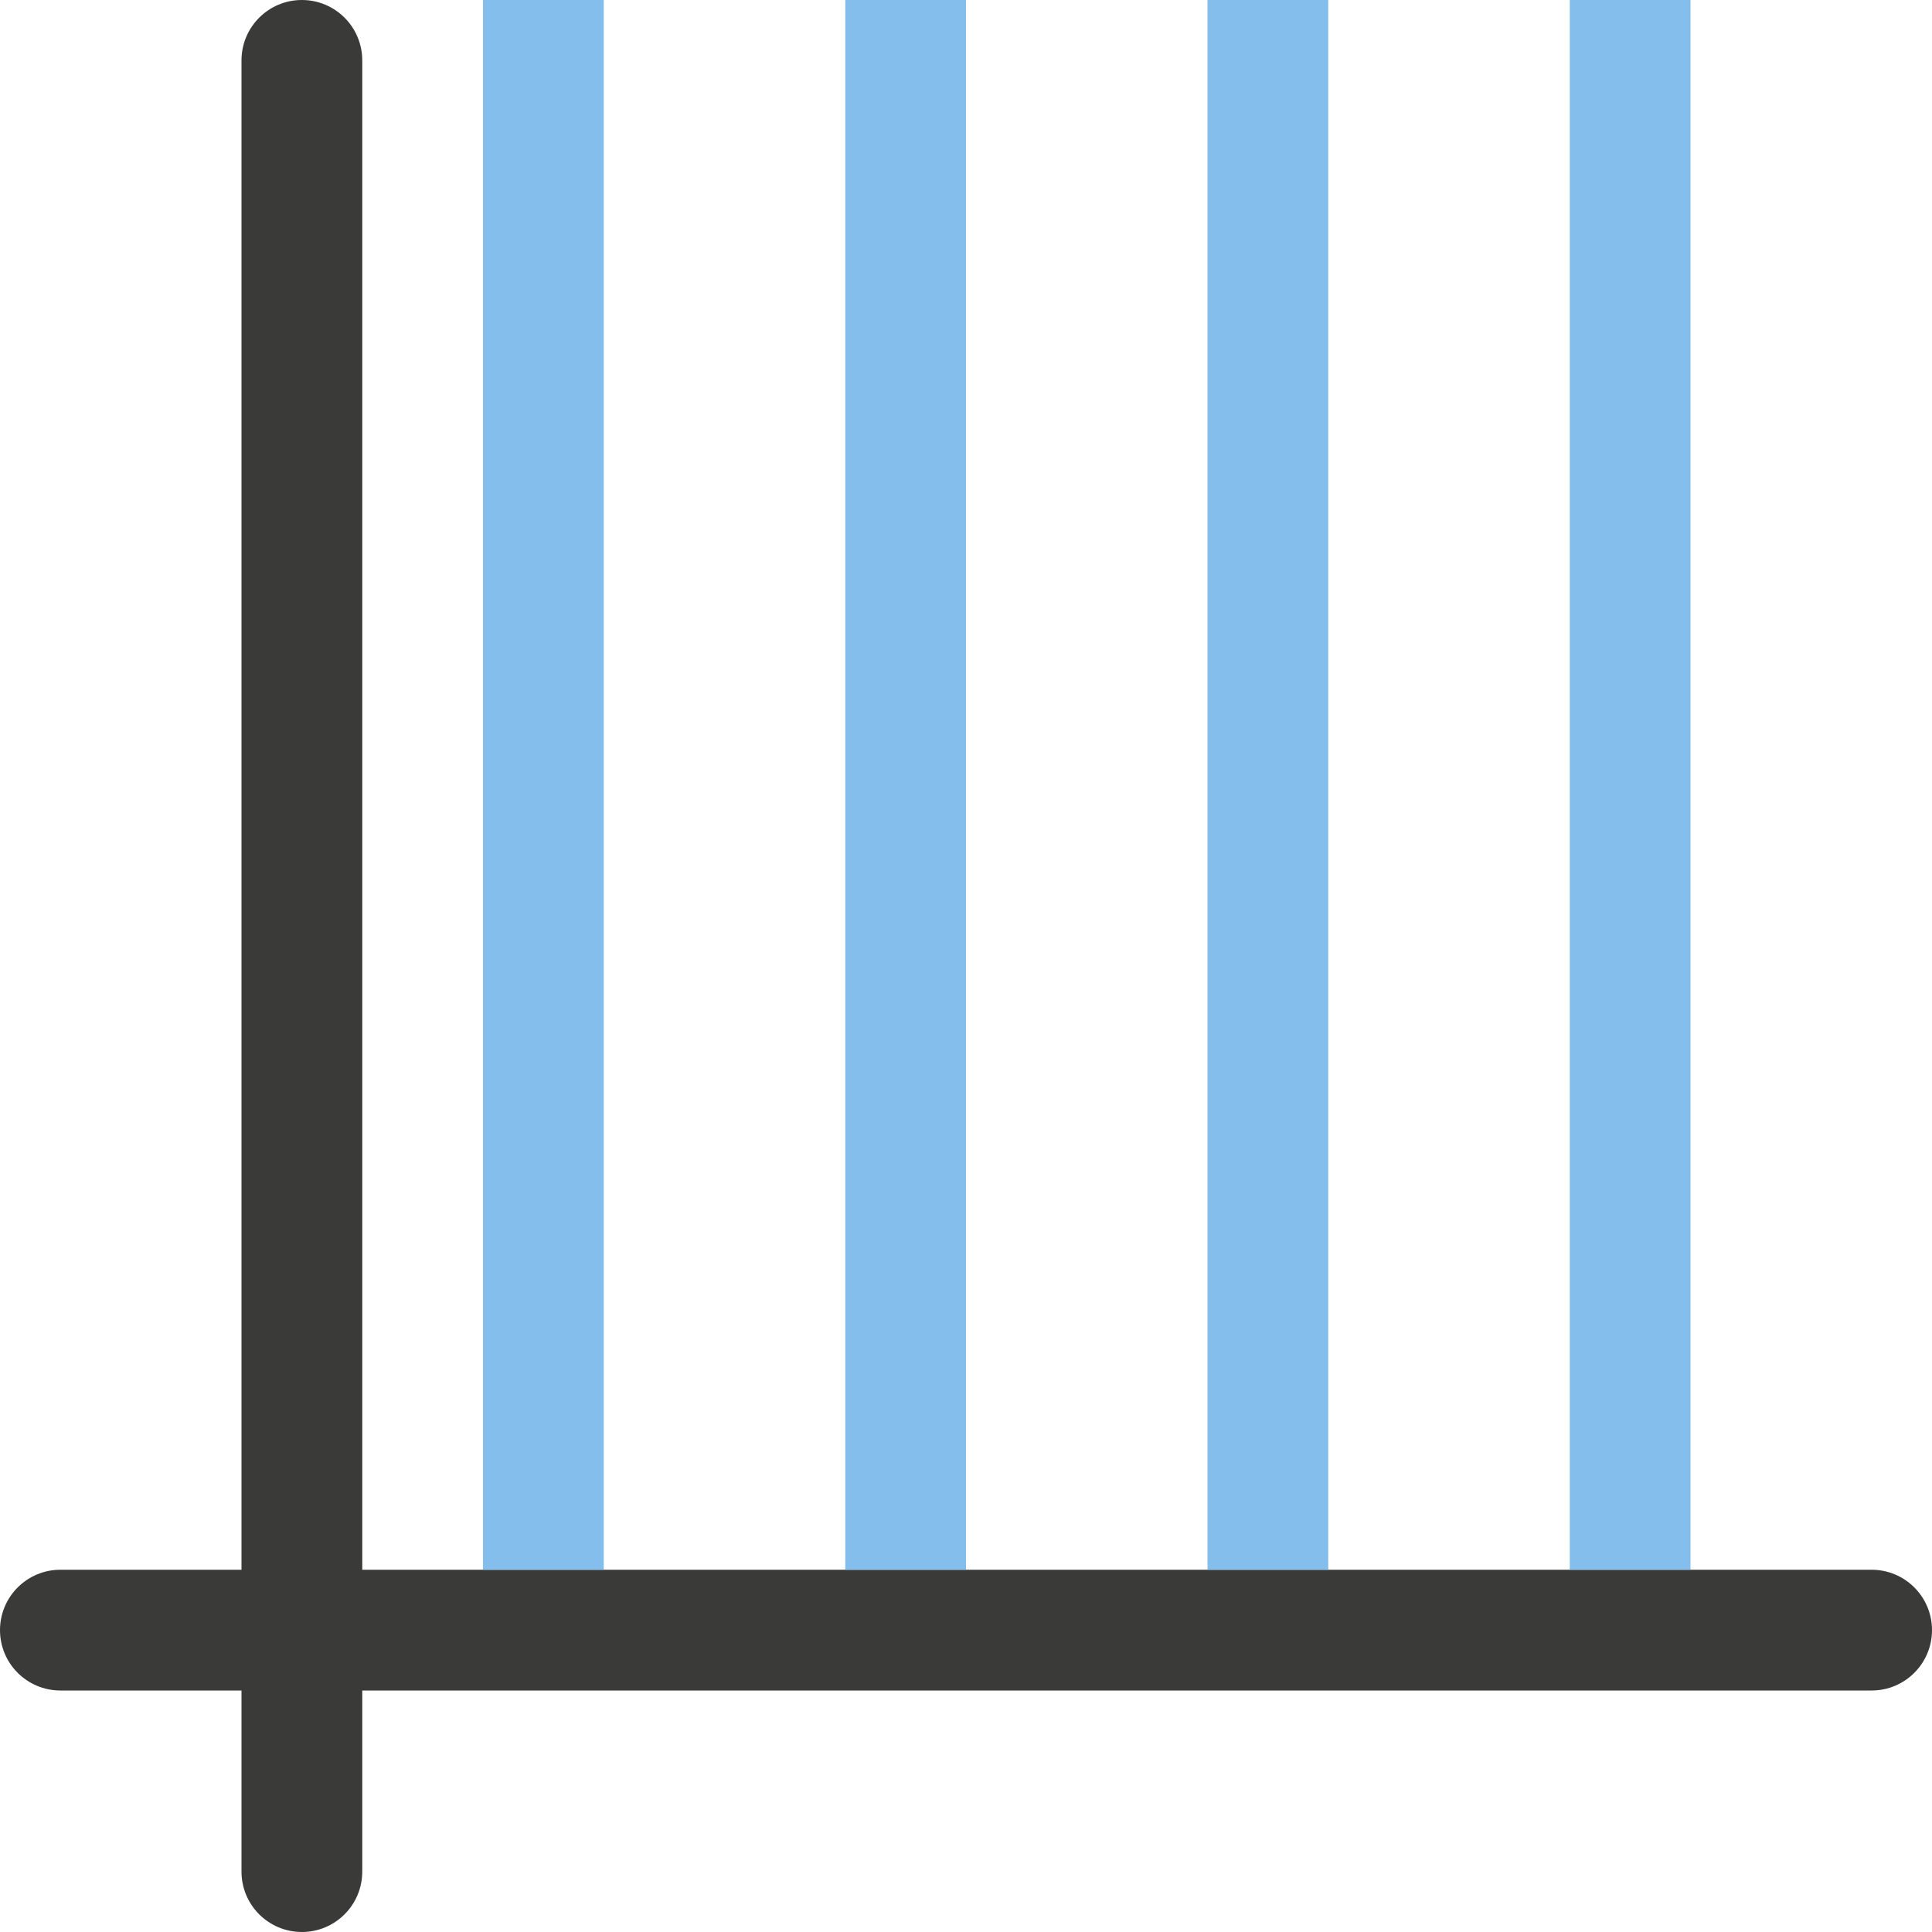
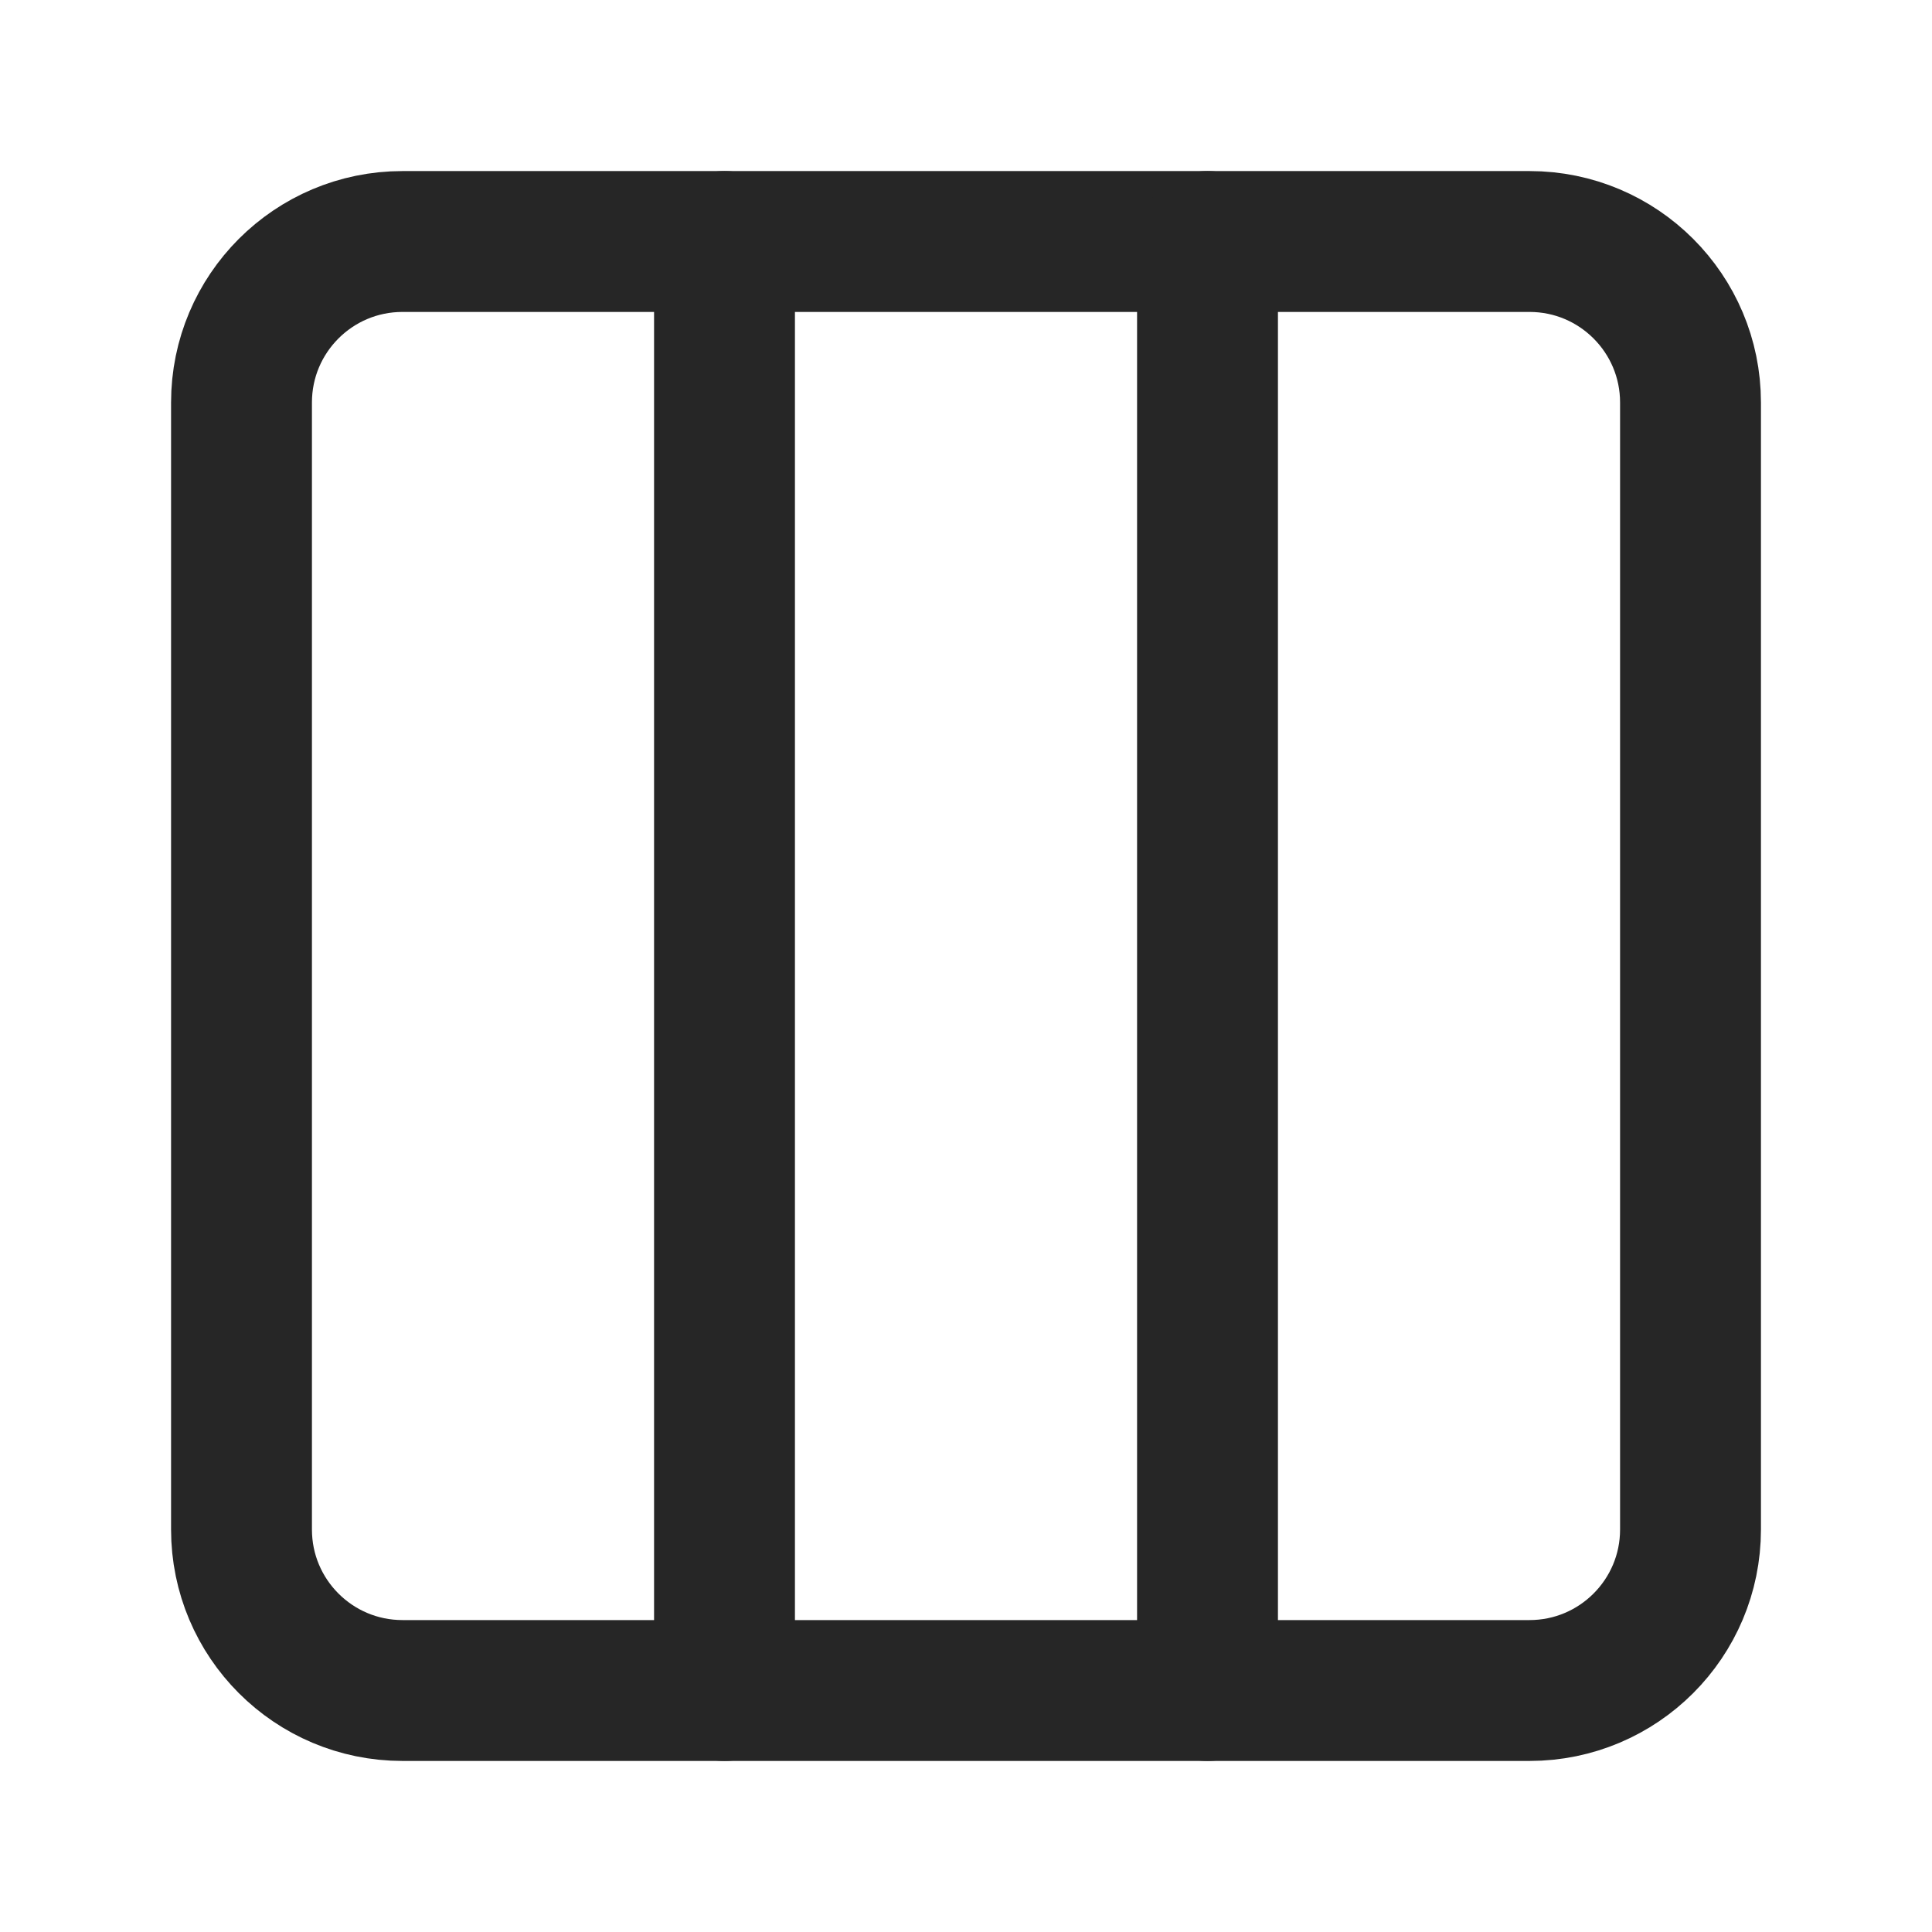
- <svg xmlns="http://www.w3.org/2000/svg" viewBox="0 0 16 16">
-   <g fill="#3a3a38">
-     <rect height="1" ry=".5" width="16" y="13" />
-     <rect height="16" ry=".5" width="1" x="2" y="0" />
-     <path d="m4 0v13h1v-13zm3 0v13h1v-13zm3 0v13h1v-13zm3 0v13h1v-13z" fill="#83beec" />
+ <svg xmlns="http://www.w3.org/2000/svg" width="16" height="16" viewBox="0 0 16 16">
+   <g transform="translate(0 0) scale(0.66667)" fill="none" stroke="#262626" stroke-width="1.75" stroke-linecap="round" stroke-linejoin="round">
+     <rect width="18" height="18" x="3" y="3" rx="2" />
+     <path d="M9 3v18" />
+     <path d="M15 3v18" />
  </g>
</svg>
